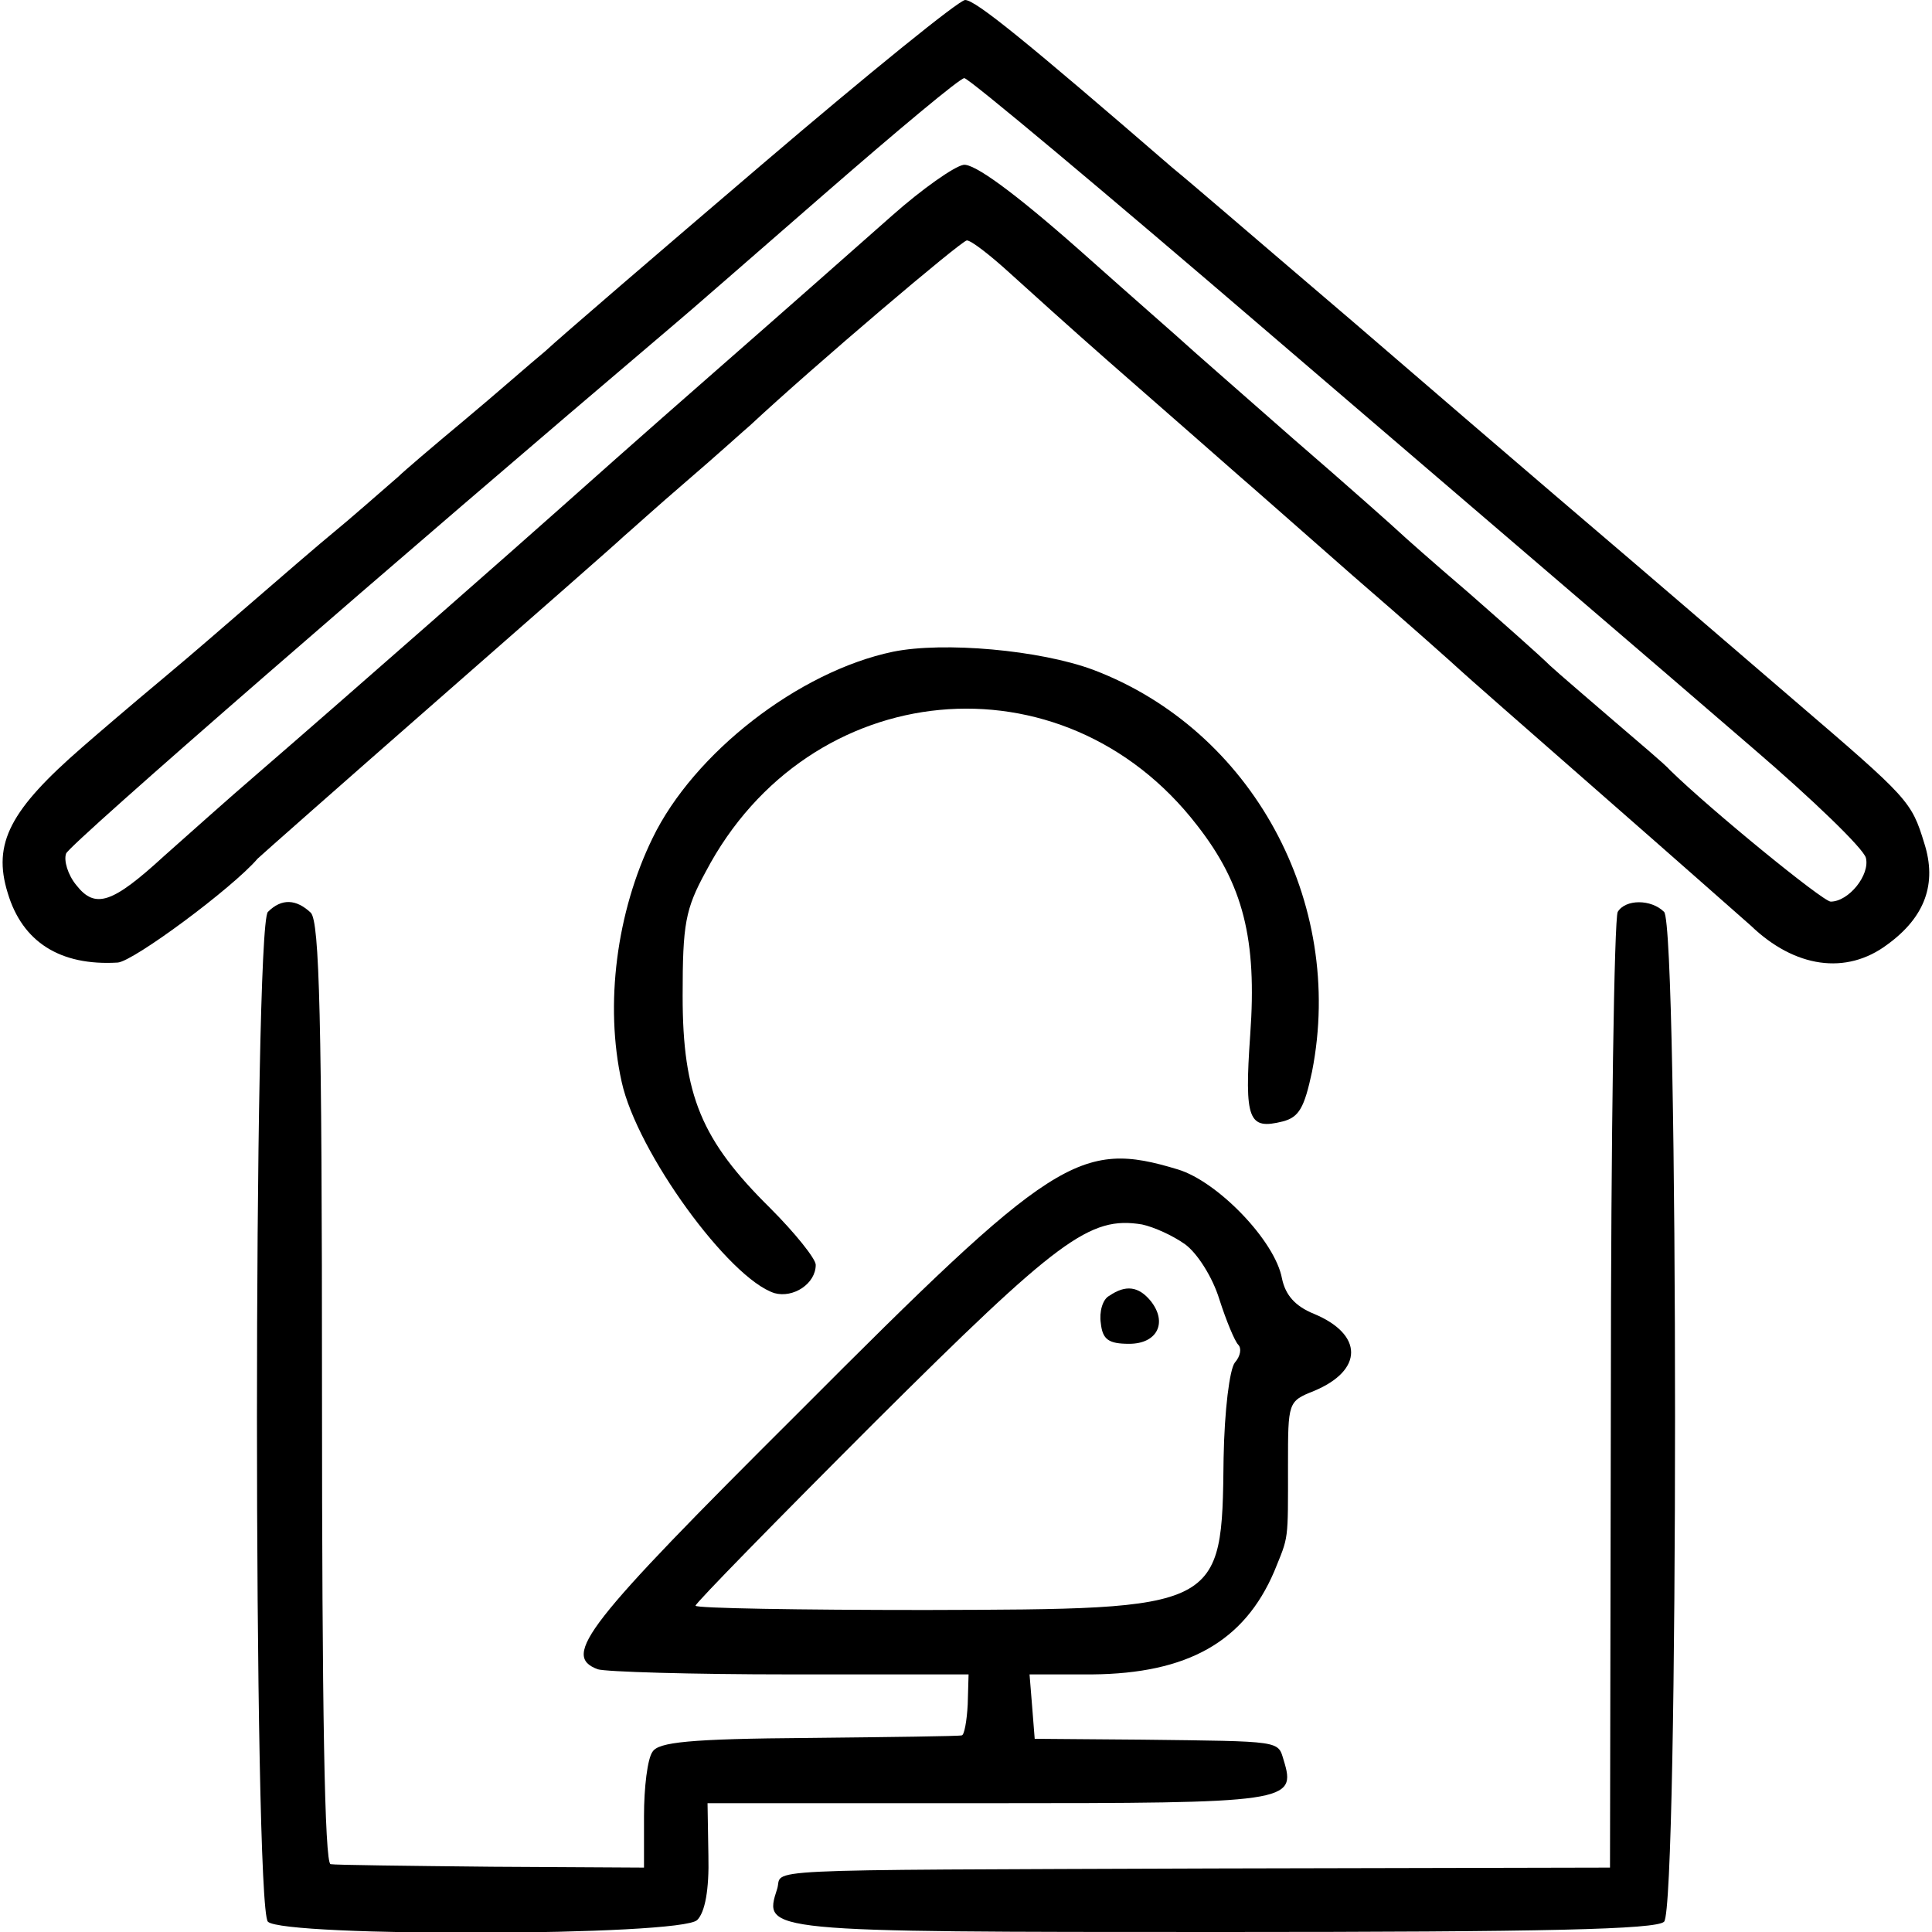
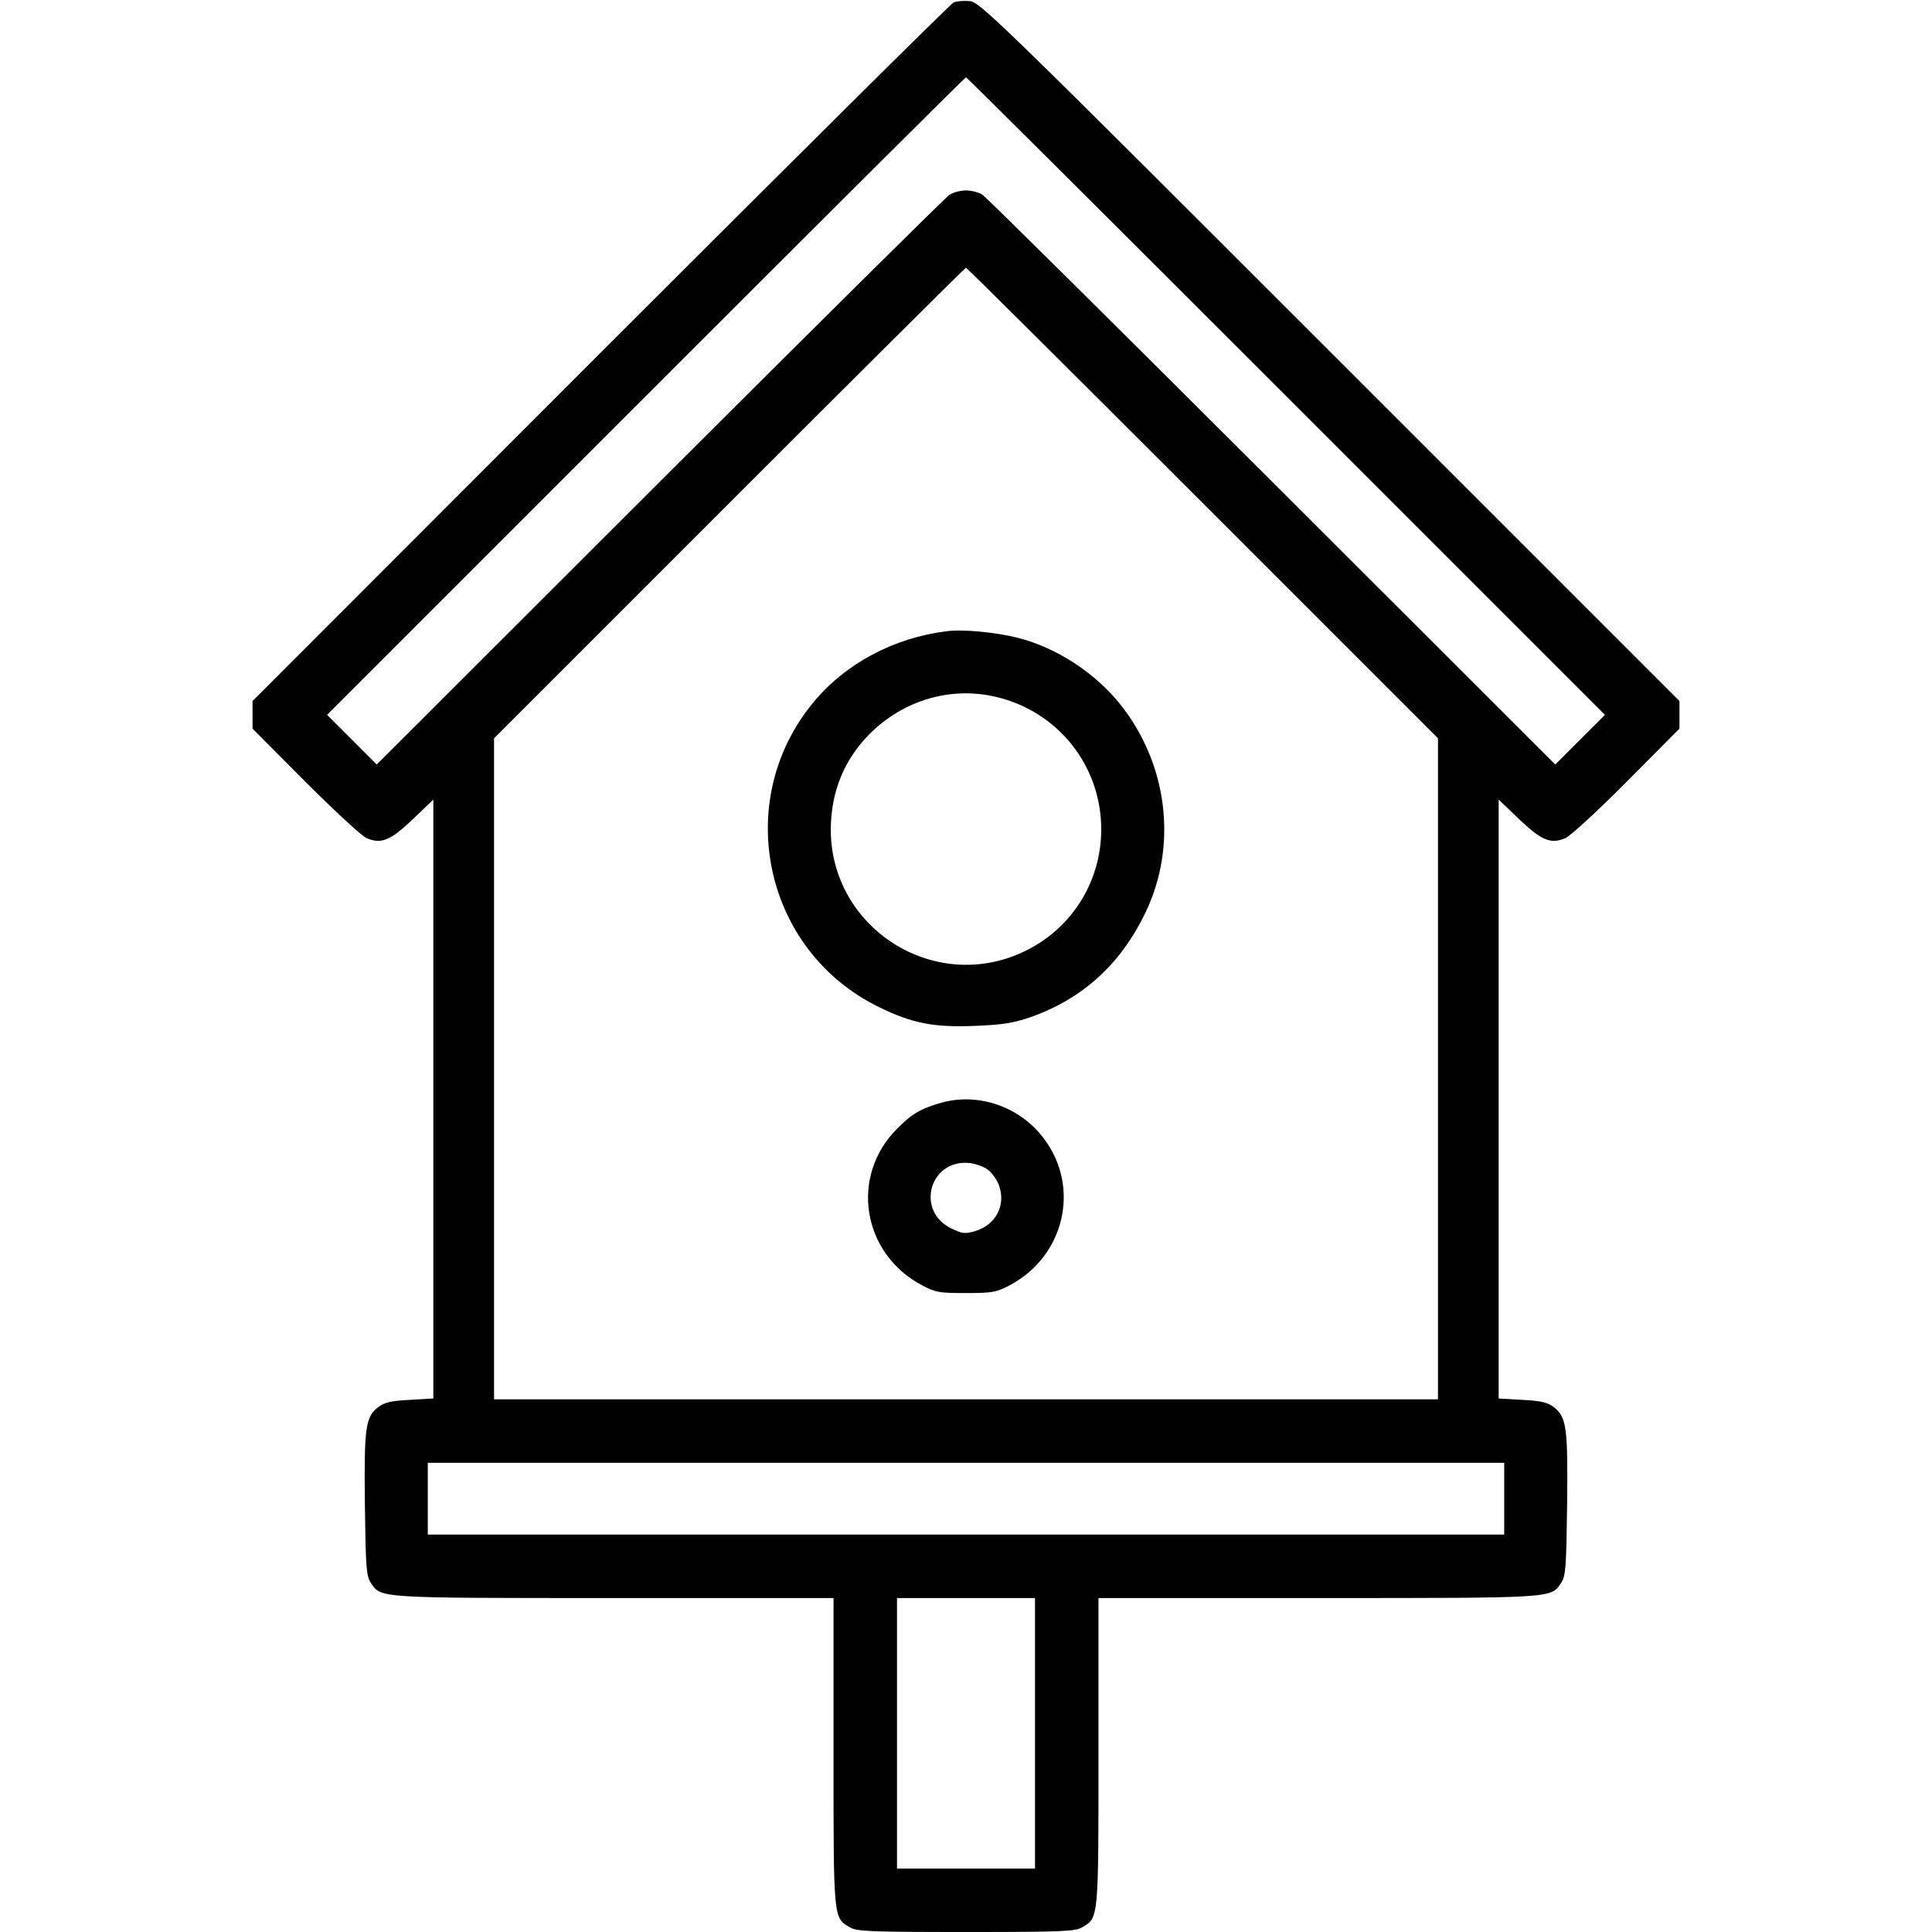
- <svg xmlns="http://www.w3.org/2000/svg" version="1.0" width="225pt" height="225pt" viewBox="0 0 225 225" preserveAspectRatio="xMidYMid meet">
-   <g transform="translate(0,225) scale(0.1,-0.1)" fill="#000000" stroke="none">
-     <path d="M888 2059 c-123 -105 -237 -203 -253 -218 -17 -14 -59 -51 -95 -81 -36 -30 -70 -59 -76 -65 -6 -5 -33 -29 -60 -52 -47 -39 -67 -57 -124 -106 -14 -12 -54 -47 -90 -77 -36 -30 -78 -66 -94 -80 -84 -73 -105 -112 -87 -170 17 -57 61 -85 128 -81 18 1 134 87 163 121 3 3 97 86 210 185 113 99 210 184 216 190 6 5 39 35 74 65 35 30 68 60 74 65 74 69 246 215 252 215 5 0 27 -17 50 -38 22 -20 73 -66 114 -102 81 -71 136 -119 154 -135 6 -5 65 -57 131 -115 66 -57 122 -107 125 -110 3 -3 77 -68 165 -145 88 -77 166 -146 174 -153 51 -49 111 -58 159 -22 44 32 58 71 43 118 -15 49 -18 52 -151 166 -134 115 -130 112 -280 240 -63 54 -140 120 -170 146 -30 26 -93 80 -140 120 -47 40 -107 92 -135 115 -170 147 -229 195 -241 195 -7 0 -113 -86 -236 -191z m590 -197 c400 -343 396 -339 563 -483 70 -60 129 -117 132 -128 5 -20 -20 -51 -41 -51 -9 0 -140 107 -187 153 -6 7 -36 32 -65 57 -29 25 -63 54 -75 65 -11 11 -54 49 -95 85 -41 35 -77 67 -80 70 -3 3 -59 53 -125 110 -66 58 -122 107 -125 110 -3 3 -58 51 -122 108 -78 69 -124 102 -136 100 -11 -2 -48 -28 -83 -59 -35 -31 -129 -114 -209 -184 -80 -70 -161 -142 -180 -159 -38 -34 -246 -217 -349 -306 -35 -30 -84 -74 -110 -97 -60 -55 -80 -62 -102 -34 -10 12 -15 29 -12 37 4 11 384 341 708 616 11 9 90 78 175 152 85 74 158 135 163 135 4 1 164 -133 355 -297z" />
-     <path d="M1040 1491 c-110 -23 -232 -118 -280 -217 -42 -86 -56 -194 -36 -284 18 -82 125 -229 178 -246 22 -6 48 11 48 33 0 7 -24 37 -53 66 -80 79 -102 131 -102 247 0 84 3 101 27 145 120 228 416 256 572 54 54 -69 70 -133 62 -244 -7 -100 -2 -111 38 -101 19 5 25 16 34 58 39 198 -70 398 -255 468 -62 23 -174 33 -233 21z" />
-     <path d="M312 1188 c-17 -17 -17 -1159 0 -1176 18 -18 482 -17 500 2 9 9 14 35 13 75 l-1 61 327 0 c350 0 359 1 344 50 -7 23 -1 22 -165 24 l-125 1 -3 38 -3 37 73 0 c111 1 177 38 212 120 17 42 16 33 16 124 0 73 0 74 30 86 58 24 58 66 0 90 -22 9 -33 22 -37 41 -8 44 -75 113 -121 127 -115 35 -145 15 -442 -283 -249 -248 -276 -283 -234 -299 9 -3 109 -6 224 -6 l208 0 -1 -35 c-1 -19 -4 -36 -7 -36 -3 -1 -83 -2 -178 -3 -140 -1 -175 -5 -182 -16 -6 -8 -10 -42 -10 -75 l0 -60 -177 1 c-98 1 -183 2 -188 3 -7 1 -10 184 -10 548 0 440 -3 549 -13 560 -17 16 -34 17 -50 1z m1068 -387 c14 -10 32 -38 40 -64 8 -25 18 -49 22 -53 4 -4 3 -13 -4 -21 -6 -8 -12 -55 -13 -111 -2 -177 -1 -176 -347 -177 -147 0 -268 2 -268 5 0 3 94 99 209 214 214 213 250 240 311 230 14 -3 36 -13 50 -23z" />
-     <path d="M1292 741 c-8 -4 -12 -19 -10 -32 2 -19 9 -24 33 -24 33 0 45 25 25 50 -14 17 -29 19 -48 6z" />
-     <path d="M1884 1188 c-4 -7 -8 -260 -8 -563 l-1 -550 -460 -1 c-554 -2 -502 0 -510 -24 -16 -50 -19 -50 519 -50 377 0 505 3 514 12 17 17 17 1159 0 1176 -15 15 -45 15 -54 0z" />
+ <svg xmlns="http://www.w3.org/2000/svg" version="1.0" width="700pt" height="700pt" viewBox="0 0 700 700" preserveAspectRatio="xMidYMid meet">
+   <g transform="translate(0,700) scale(0.1,-0.1)" fill="#000000" stroke="none">
+     <path d="M3455 6991 c-11 -5 -587 -577 -1280 -1270 l-1260 -1261 0 -50 0 -50 190 -191 c105 -105 205 -198 224 -206 52 -22 85 -9 167 69 l74 71 0 -1085 0 -1085 -85 -5 c-65 -3 -92 -9 -113 -25 -48 -36 -53 -73 -50 -353 3 -228 5 -259 21 -284 38 -57 16 -56 882 -56 l795 0 0 -556 c0 -609 -1 -602 59 -637 26 -15 70 -17 421 -17 351 0 395 2 421 17 60 35 59 28 59 637 l0 556 795 0 c866 0 844 -1 882 56 16 25 18 56 21 284 3 280 -2 317 -50 353 -21 16 -48 22 -113 25 l-85 5 0 1085 0 1085 74 -71 c82 -78 115 -91 167 -69 19 8 120 101 224 206 l190 191 0 50 0 50 -1266 1266 c-1199 1199 -1268 1266 -1305 1270 -21 2 -48 0 -59 -5z m1205 -1426 l1155 -1155 -90 -90 -90 -90 -1025 1024 c-564 563 -1036 1031 -1050 1040 -13 9 -40 16 -60 16 -20 0 -47 -7 -60 -16 -14 -9 -486 -477 -1050 -1040 l-1025 -1024 -90 90 -90 90 1155 1155 c635 635 1157 1155 1160 1155 3 0 525 -520 1160 -1155z m-303 -387 l853 -853 0 -1197 0 -1198 -1710 0 -1710 0 0 1197 0 1198 852 852 c469 469 855 853 858 853 3 0 389 -384 857 -852z m1093 -3608 l0 -130 -1950 0 -1950 0 0 130 0 130 1950 0 1950 0 0 -130z m-1700 -850 l0 -490 -250 0 -250 0 0 490 0 490 250 0 250 0 0 -490z" />
+     <path d="M3430 4713 c-193 -24 -368 -118 -484 -259 -295 -358 -178 -900 239 -1103 120 -59 199 -74 347 -68 99 4 138 10 200 31 191 67 329 193 419 381 116 243 80 537 -92 753 -91 114 -232 206 -371 241 -78 20 -201 32 -258 24z m179 -238 c225 -53 381 -250 381 -480 0 -193 -111 -366 -287 -446 -323 -148 -693 90 -693 446 1 135 47 250 139 344 123 124 295 175 460 136z" />
+     <path d="M3412 3005 c-75 -21 -109 -41 -161 -94 -173 -172 -128 -453 90 -568 49 -26 63 -28 159 -28 96 0 110 3 158 28 199 105 258 355 124 532 -86 115 -236 167 -370 130z m167 -243 c14 -10 32 -35 40 -55 27 -73 -10 -145 -87 -168 -36 -10 -45 -9 -85 10 -132 64 -78 253 67 237 22 -3 51 -13 65 -24z" />
  </g>
</svg>
